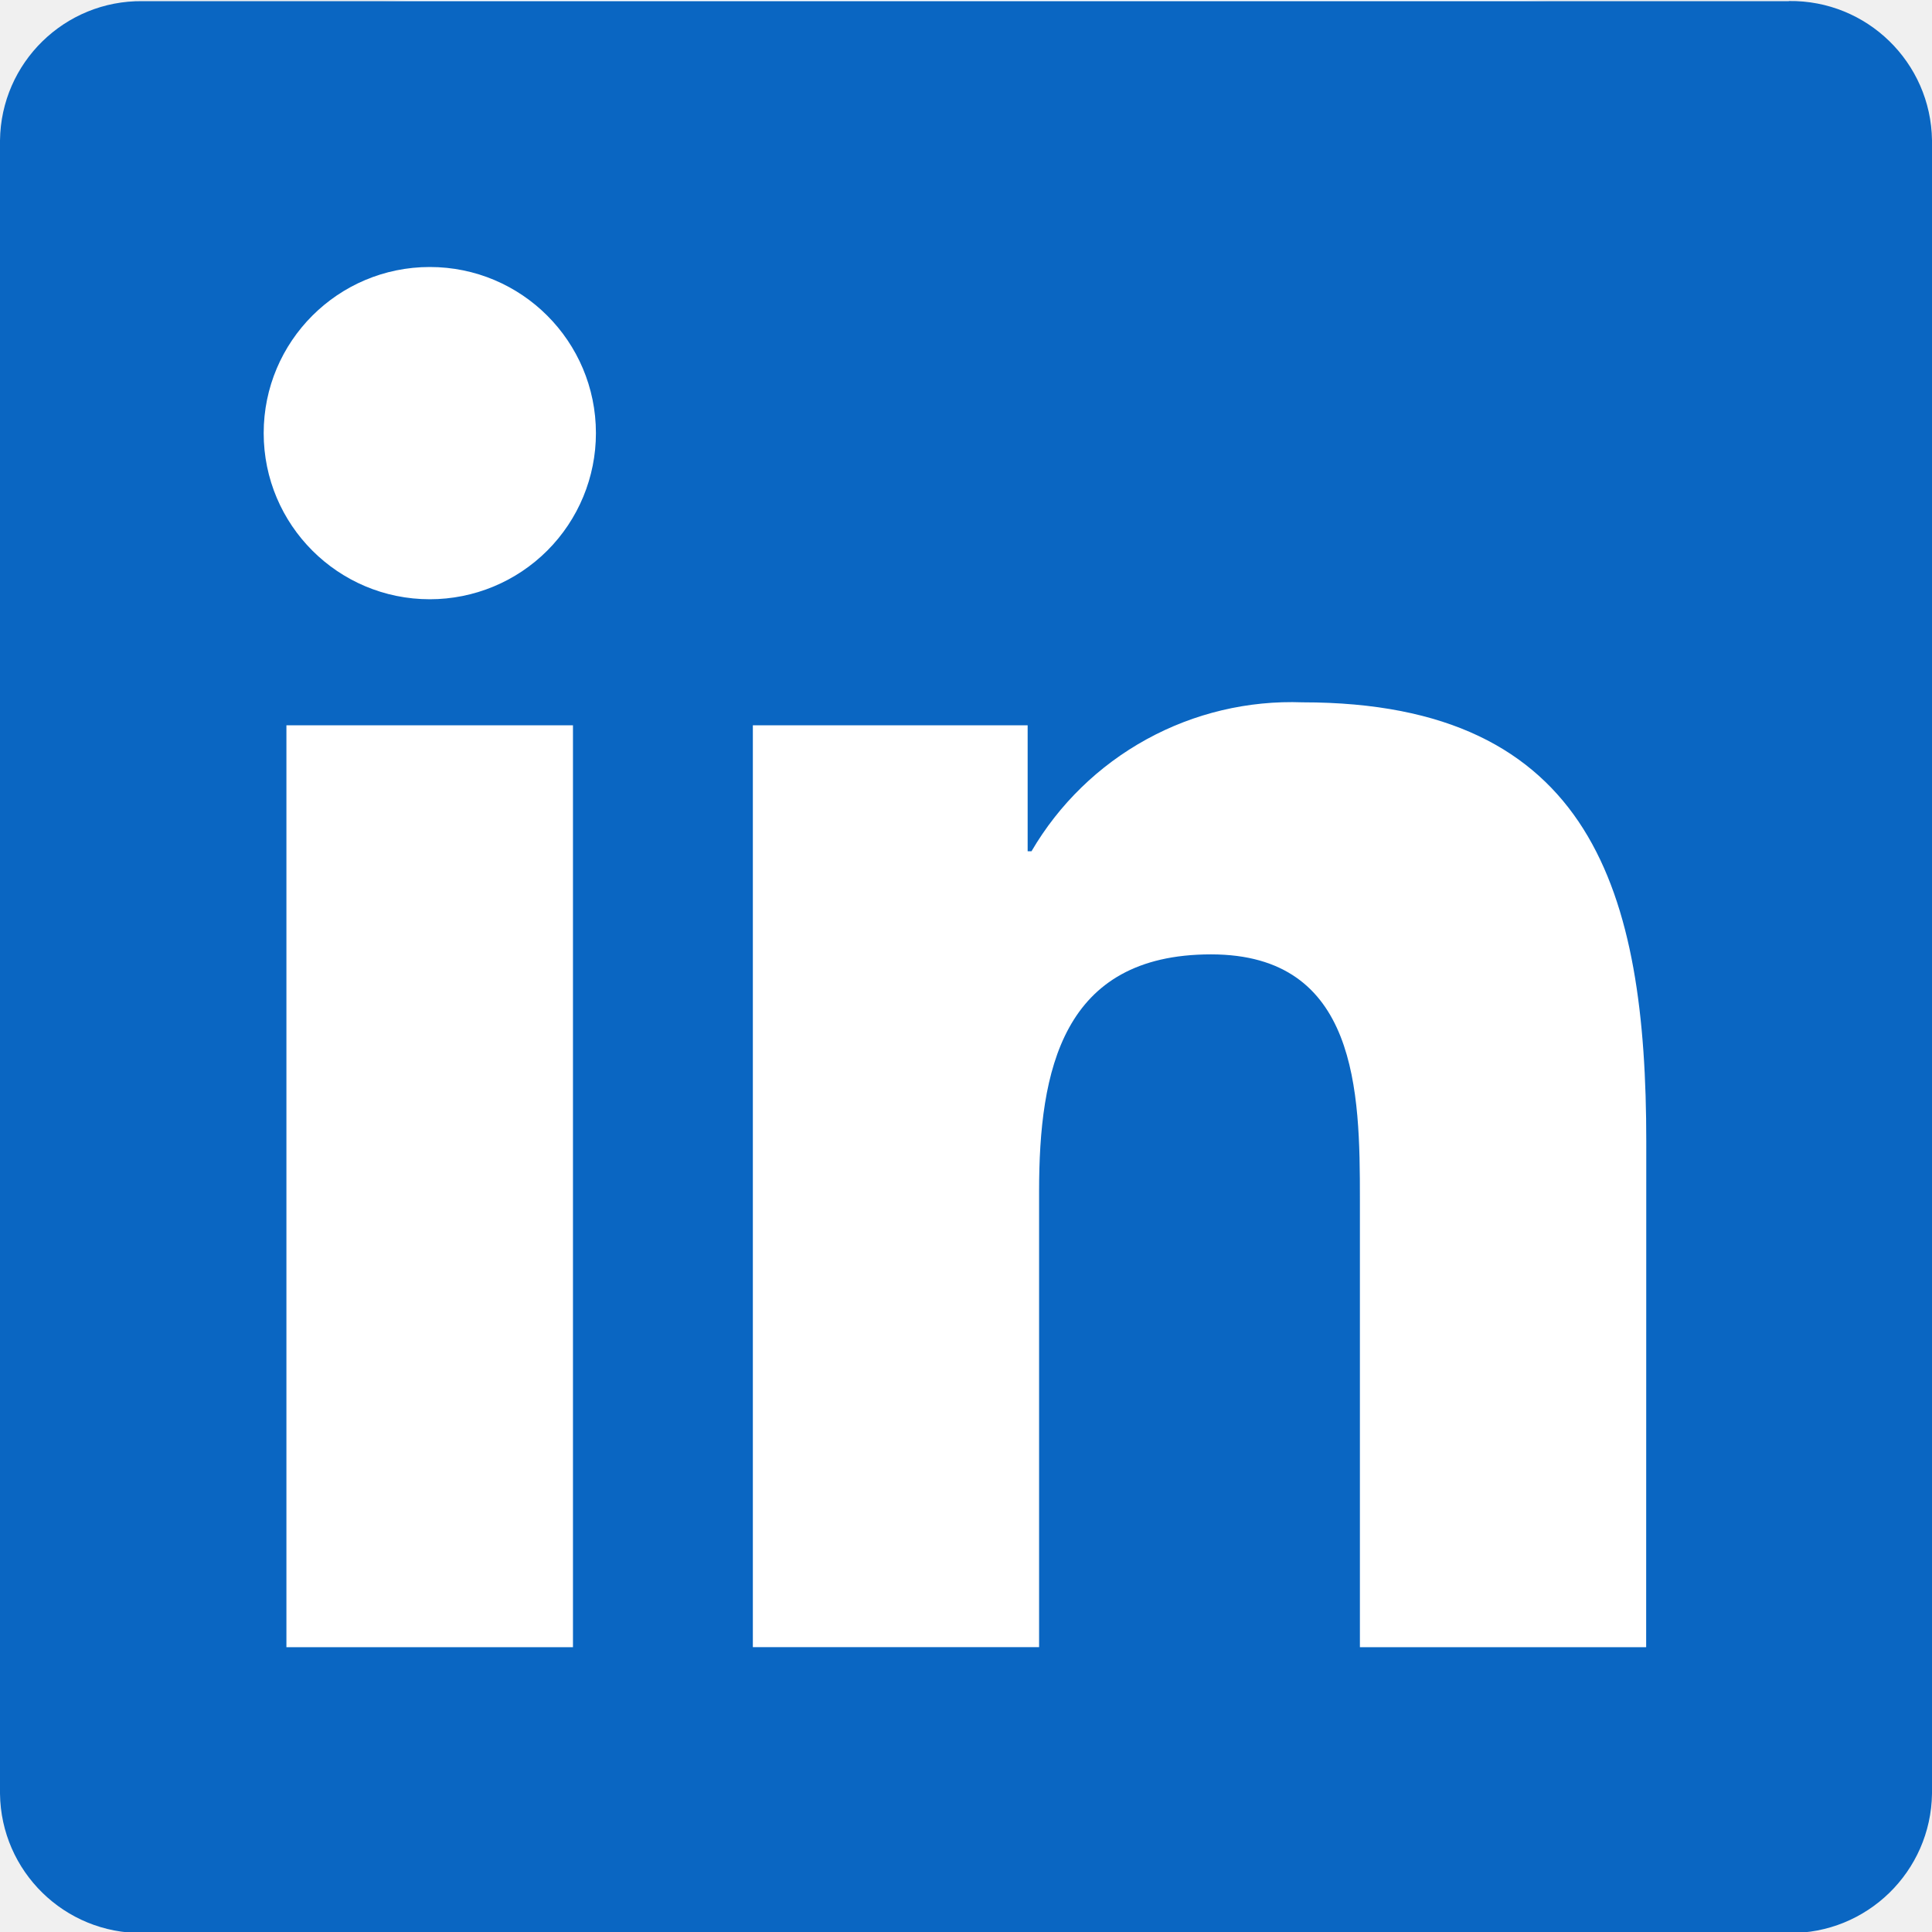
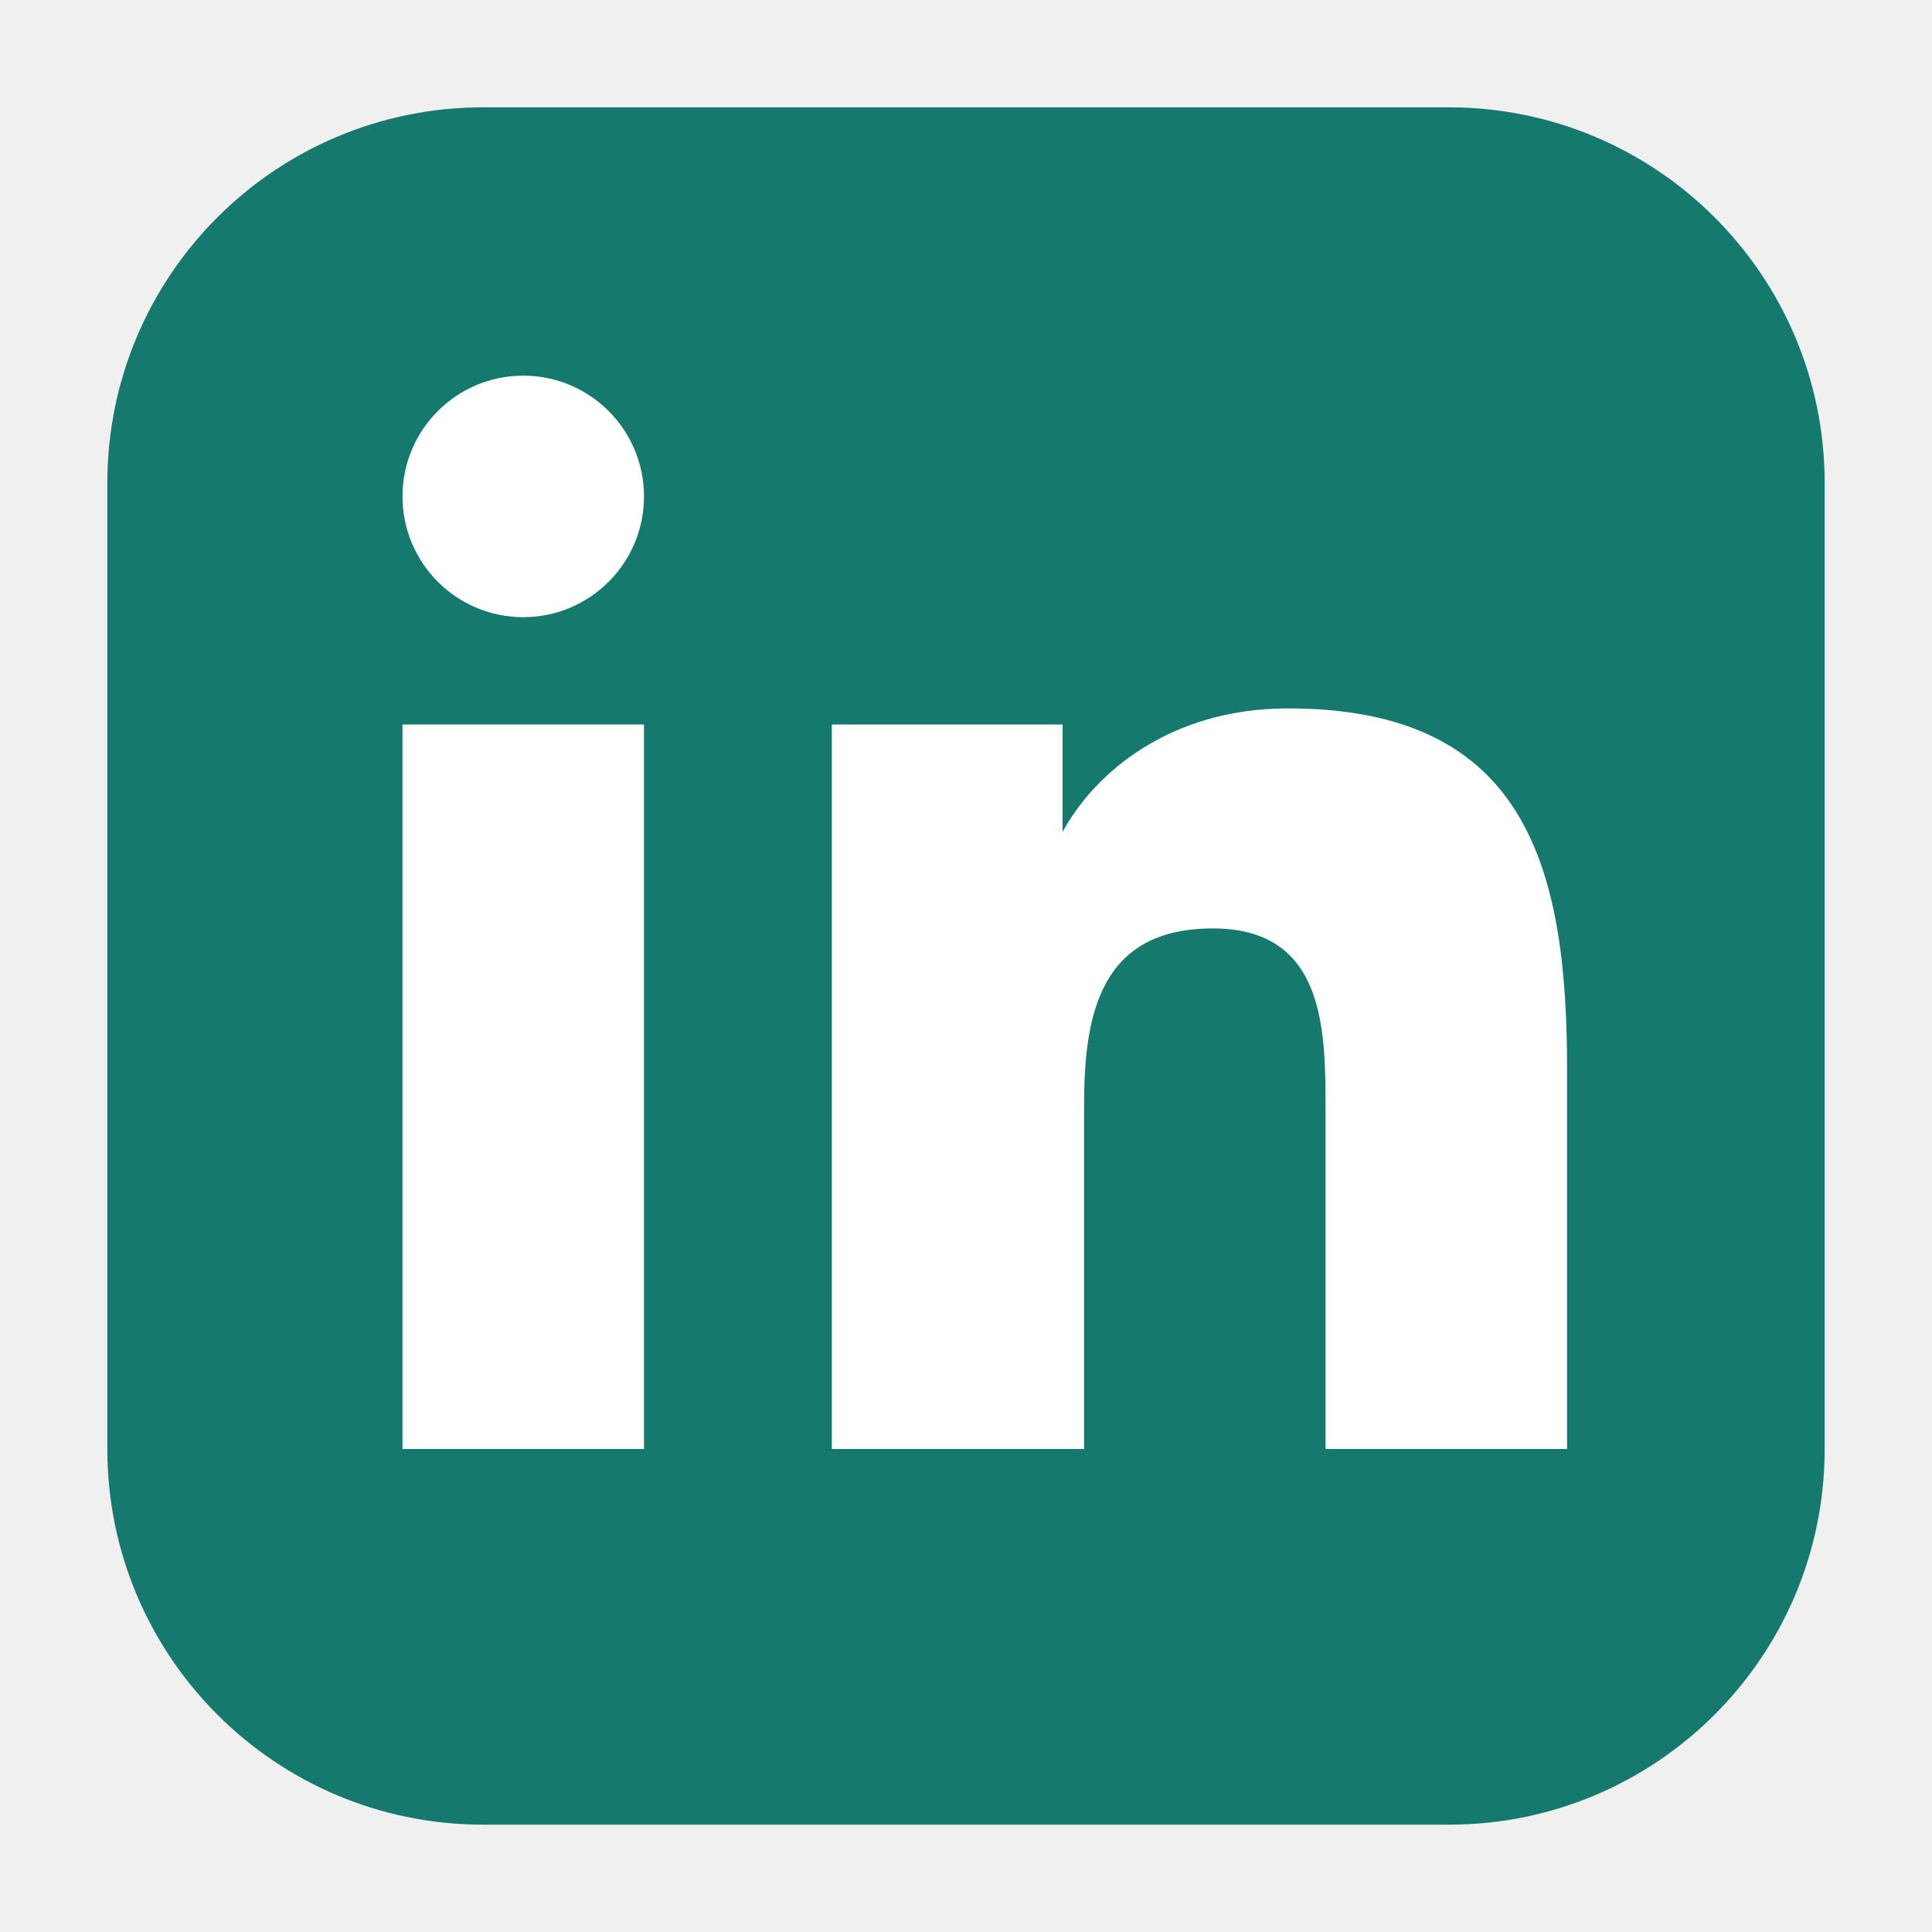
- <svg xmlns="http://www.w3.org/2000/svg" viewBox="67.998 67.937 120 120" id="linkedin">
-   <rect x="67.998" y="67.937" width="120" height="120" rx="26" fill="#FFFFFF" />
-   <path fill="#0A66C2" d="M170.244 170.247H152.464V142.402C152.464 135.762 152.345 127.215 143.216 127.215C133.955 127.215 132.538 134.449 132.538 141.919V170.245H114.759V112.985H131.827V120.81H132.066C133.774 117.889 136.243 115.487 139.209 113.858C142.174 112.229 145.526 111.435 148.908 111.56C166.929 111.56 170.251 123.414 170.251 138.835L170.244 170.247ZM94.696 105.158C88.998 105.159 84.377 100.54 84.376 94.841C84.375 89.143 88.994 84.522 94.692 84.521C100.391 84.52 105.011 89.139 105.012 94.838C105.013 97.574 103.926 100.199 101.992 102.134C100.057 104.07 97.433 105.157 94.696 105.158ZM103.586 170.248H85.788V112.985H103.586V170.247L103.586 170.248ZM179.108 68.009H76.853C72.02 67.954 68.057 71.826 67.998 76.659V179.34C68.055 184.175 72.018 188.05 76.853 187.999H179.108C183.953 188.059 187.931 184.184 187.998 179.34V76.651C187.929 71.808 183.95 67.938 179.108 68.001" />
+ <svg xmlns="http://www.w3.org/2000/svg" viewBox="0 0 36 36" fill="none">
+   <rect x="2" y="2" width="32" height="32" rx="7" fill="#157a6d" />
+   <rect x="7.5" y="13.5" width="4.5" height="13.5" fill="#FFFFFF" />
+   <circle cx="9.75" cy="9.25" r="2.25" fill="#FFFFFF" />
+   <path d="M15.5 13.5h4.3v2c.6-1.1 2-2.3 4.2-2.3 4.4 0 5.2 2.9 5.2 6.7v7.1h-4.5v-6.3c0-1.5 0-3.4-2.1-3.4s-2.4 1.6-2.4 3.3v6.4h-4.7v-13.5z" fill="#FFFFFF" />
</svg>
